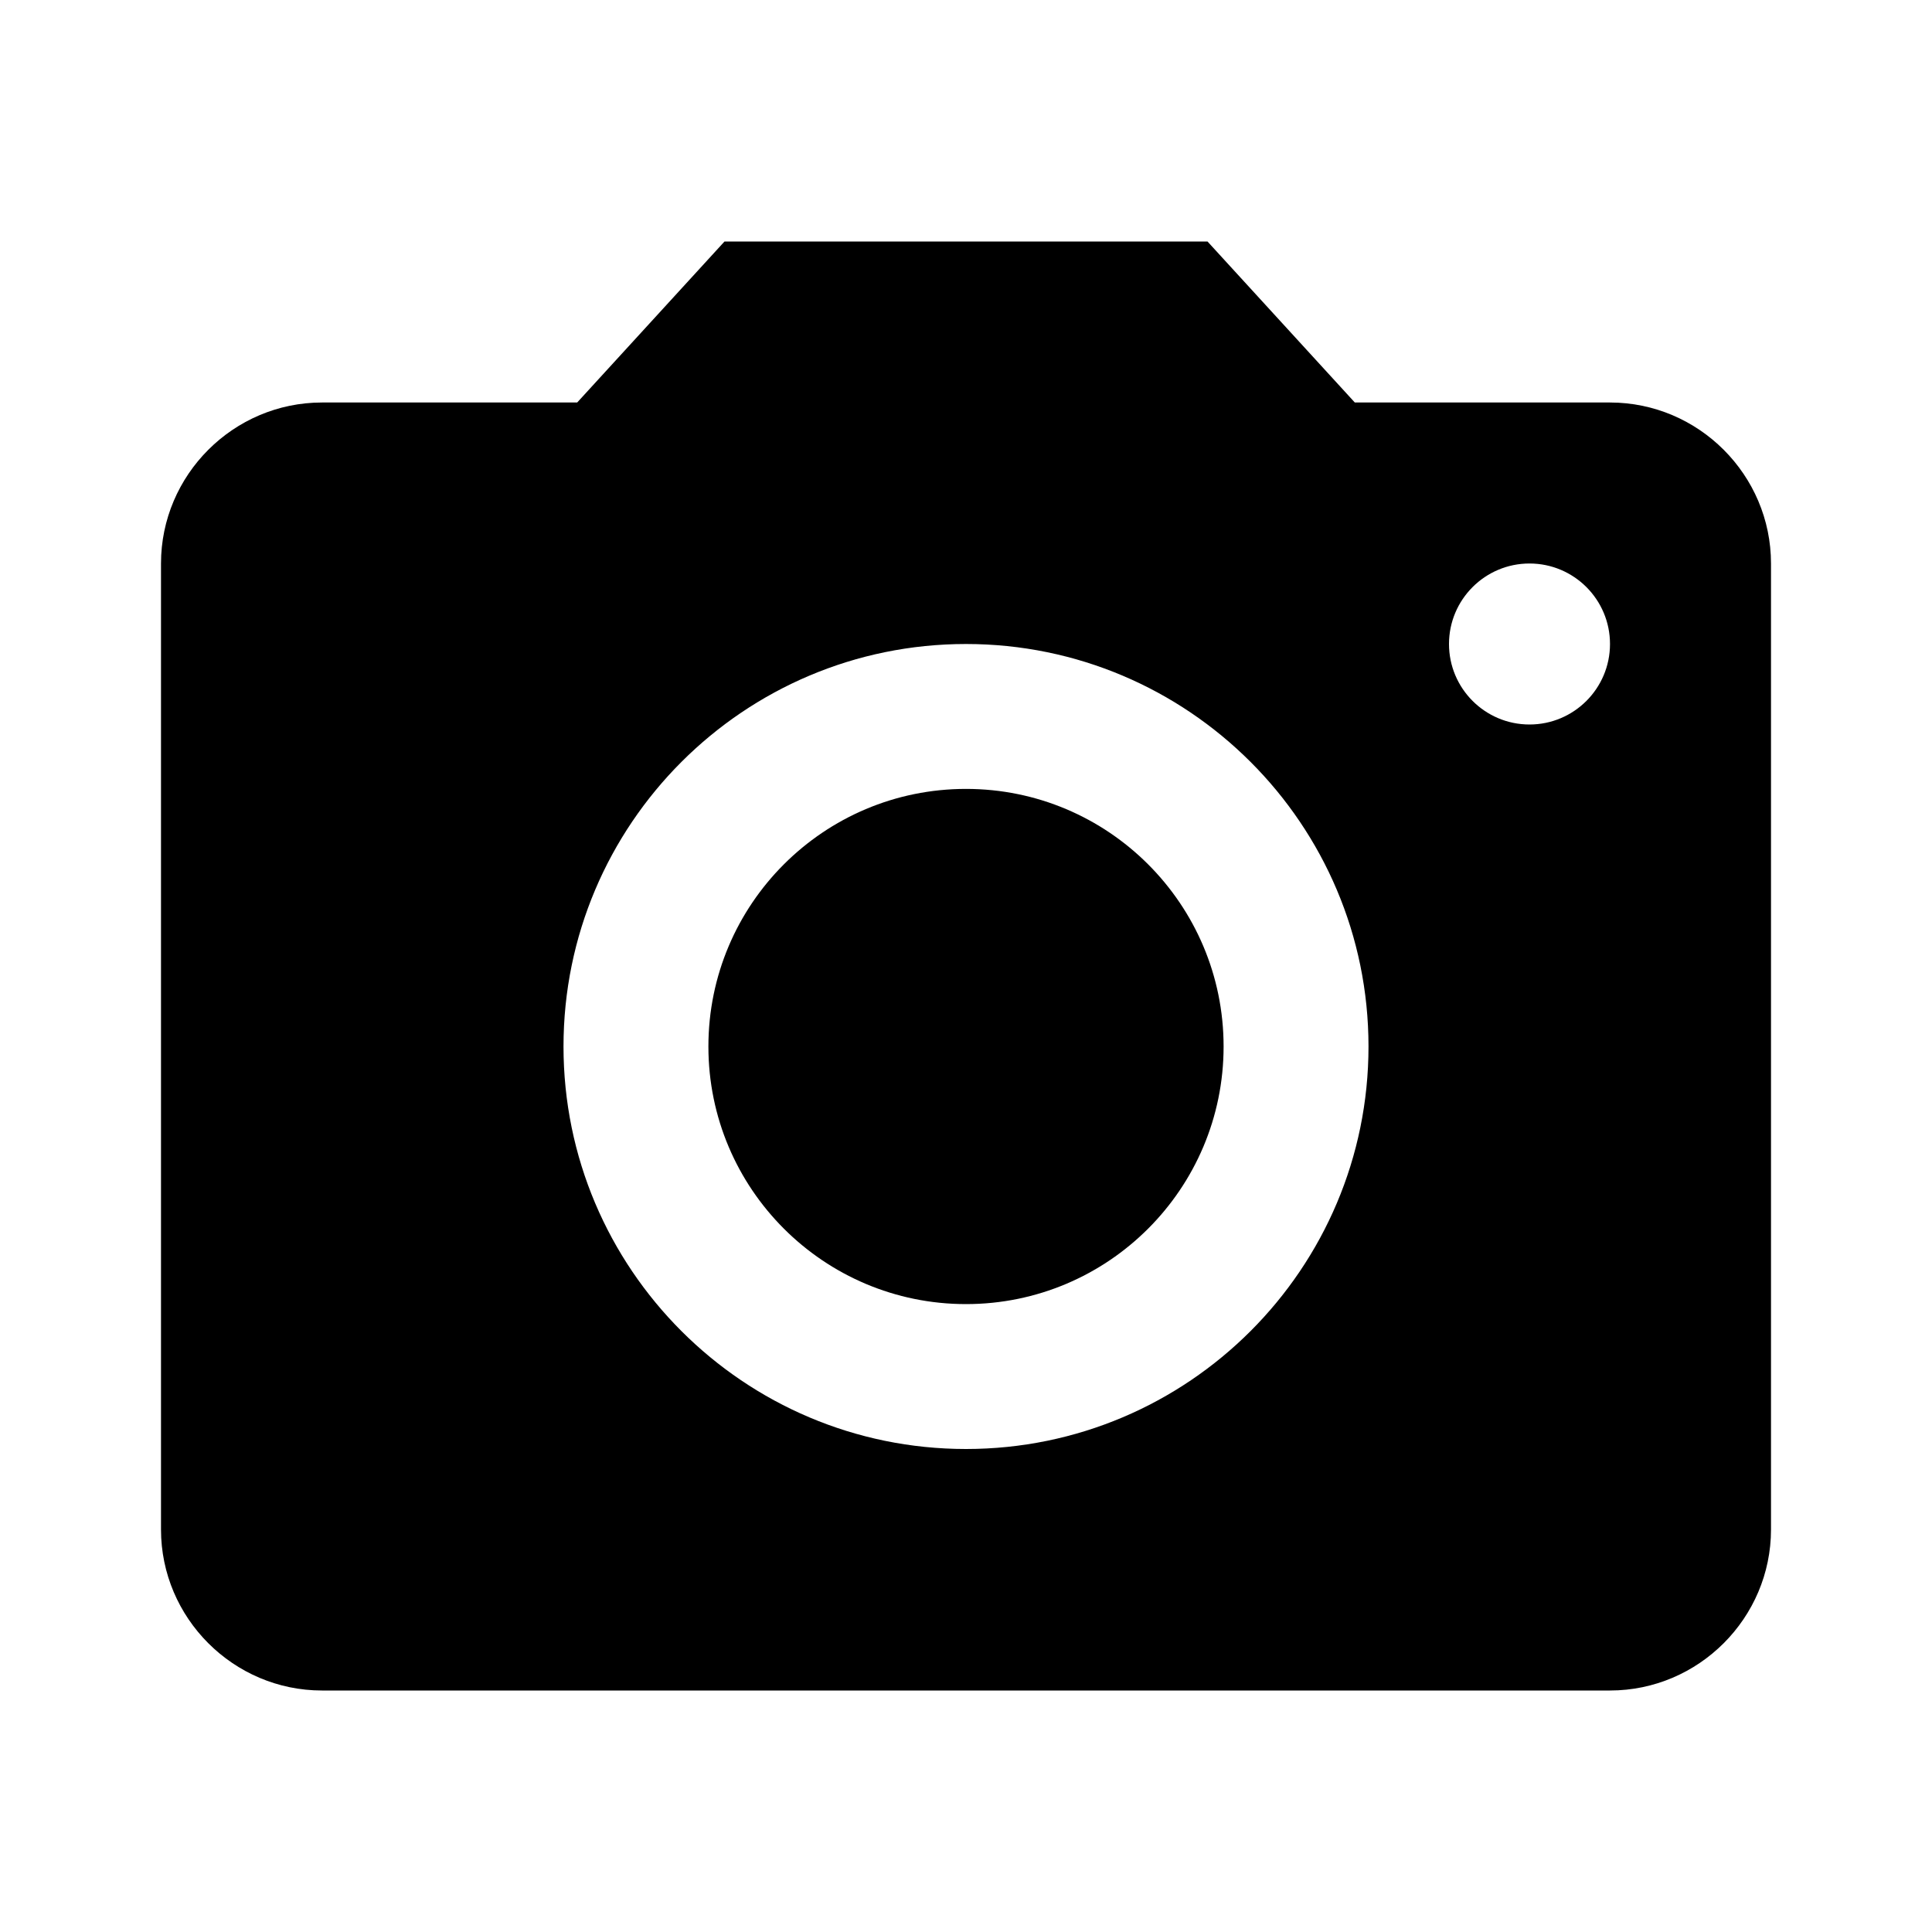
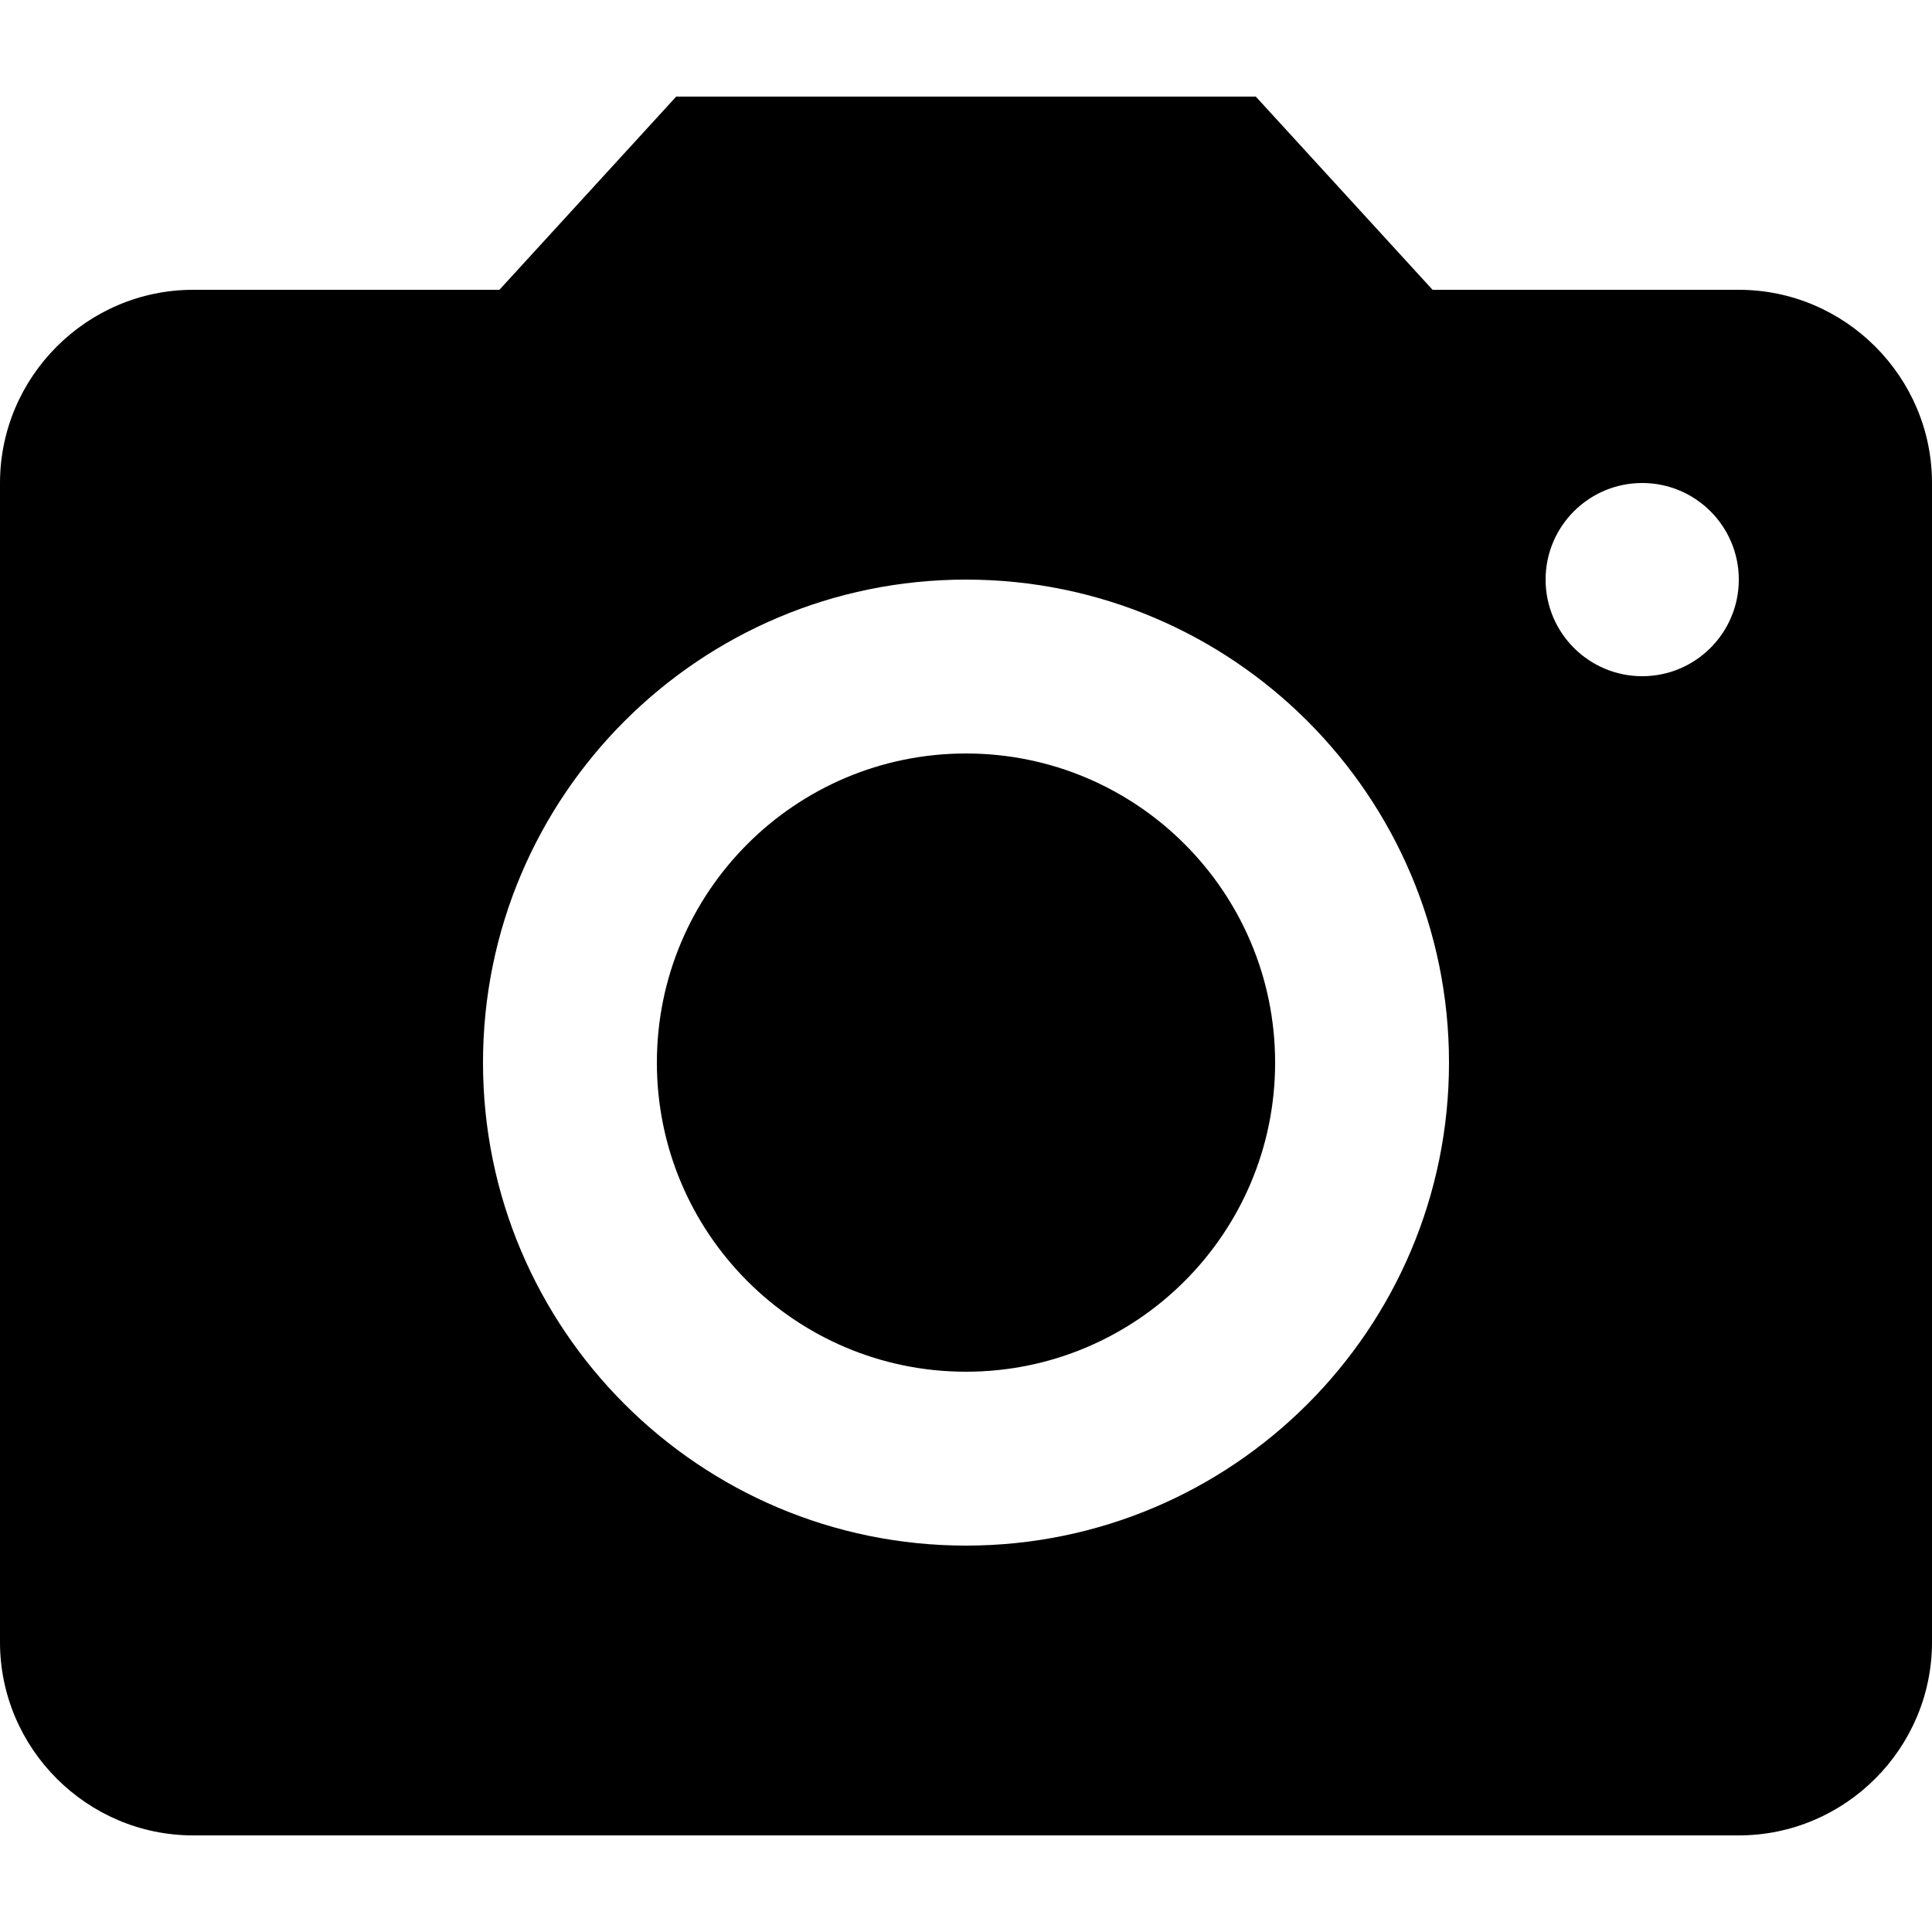
<svg xmlns="http://www.w3.org/2000/svg" width="24" height="24" viewBox="0 0 24 24" fill="none" version="1.1" id="svg7023">
  <defs id="defs7027" />
-   <g id="g7148">
-     <path d="M12 16.2C13.767 16.2 15.2 14.767 15.2 13C15.2 11.233 13.767 9.8 12 9.8C10.233 9.8 8.8 11.233 8.8 13C8.8 14.767 10.233 16.2 12 16.2Z" fill="black" id="path7019" />
-     <path fill-rule="evenodd" clip-rule="evenodd" d="M7.17 5L9 3H15L16.83 5H20C21.1 5 22 5.9 22 7V19C22 20.1 21.1 21 20 21H4C2.9 21 2 20.1 2 19V7C2 5.9 2.9 5 4 5H7.17ZM7 13C7 15.76 9.24 18 12 18C14.76 18 17 15.76 17 13C17 10.24 14.76 8 12 8C9.24 8 7 10.24 7 13ZM19 9C19.552 9 20 8.552 20 8C20 7.448 19.552 7 19 7C18.448 7 18 7.448 18 8C18 8.552 18.448 9 19 9Z" fill="black" id="path7021" />
+   <g id="g7148" transform="matrix(1.2,0,0,1.2,-2.4,-2.4)">
+     <path d="m 12,16.2 c 1.767,0 3.2,-1.433 3.2,-3.2 0,-1.767 -1.433,-3.2 -3.2,-3.2 -1.767,0 -3.2,1.433 -3.2,3.2 0,1.767 1.433,3.2 3.2,3.2 z" fill="#000000" id="path7019" />
+     <path fill-rule="evenodd" clip-rule="evenodd" d="M 7.17,5 9,3 h 6 l 1.83,2 H 20 c 1.1,0 2,0.9 2,2 v 12 c 0,1.1 -0.9,2 -2,2 H 4 C 2.9,21 2,20.1 2,19 V 7 C 2,5.9 2.9,5 4,5 Z M 7,13 c 0,2.76 2.24,5 5,5 2.76,0 5,-2.24 5,-5 C 17,10.24 14.76,8 12,8 9.24,8 7,10.24 7,13 Z M 19,9 c 0.552,0 1,-0.448 1,-1 0,-0.552 -0.448,-1 -1,-1 -0.552,0 -1,0.448 -1,1 0,0.552 0.448,1 1,1 z" fill="#000000" id="path7021" />
  </g>
</svg>
